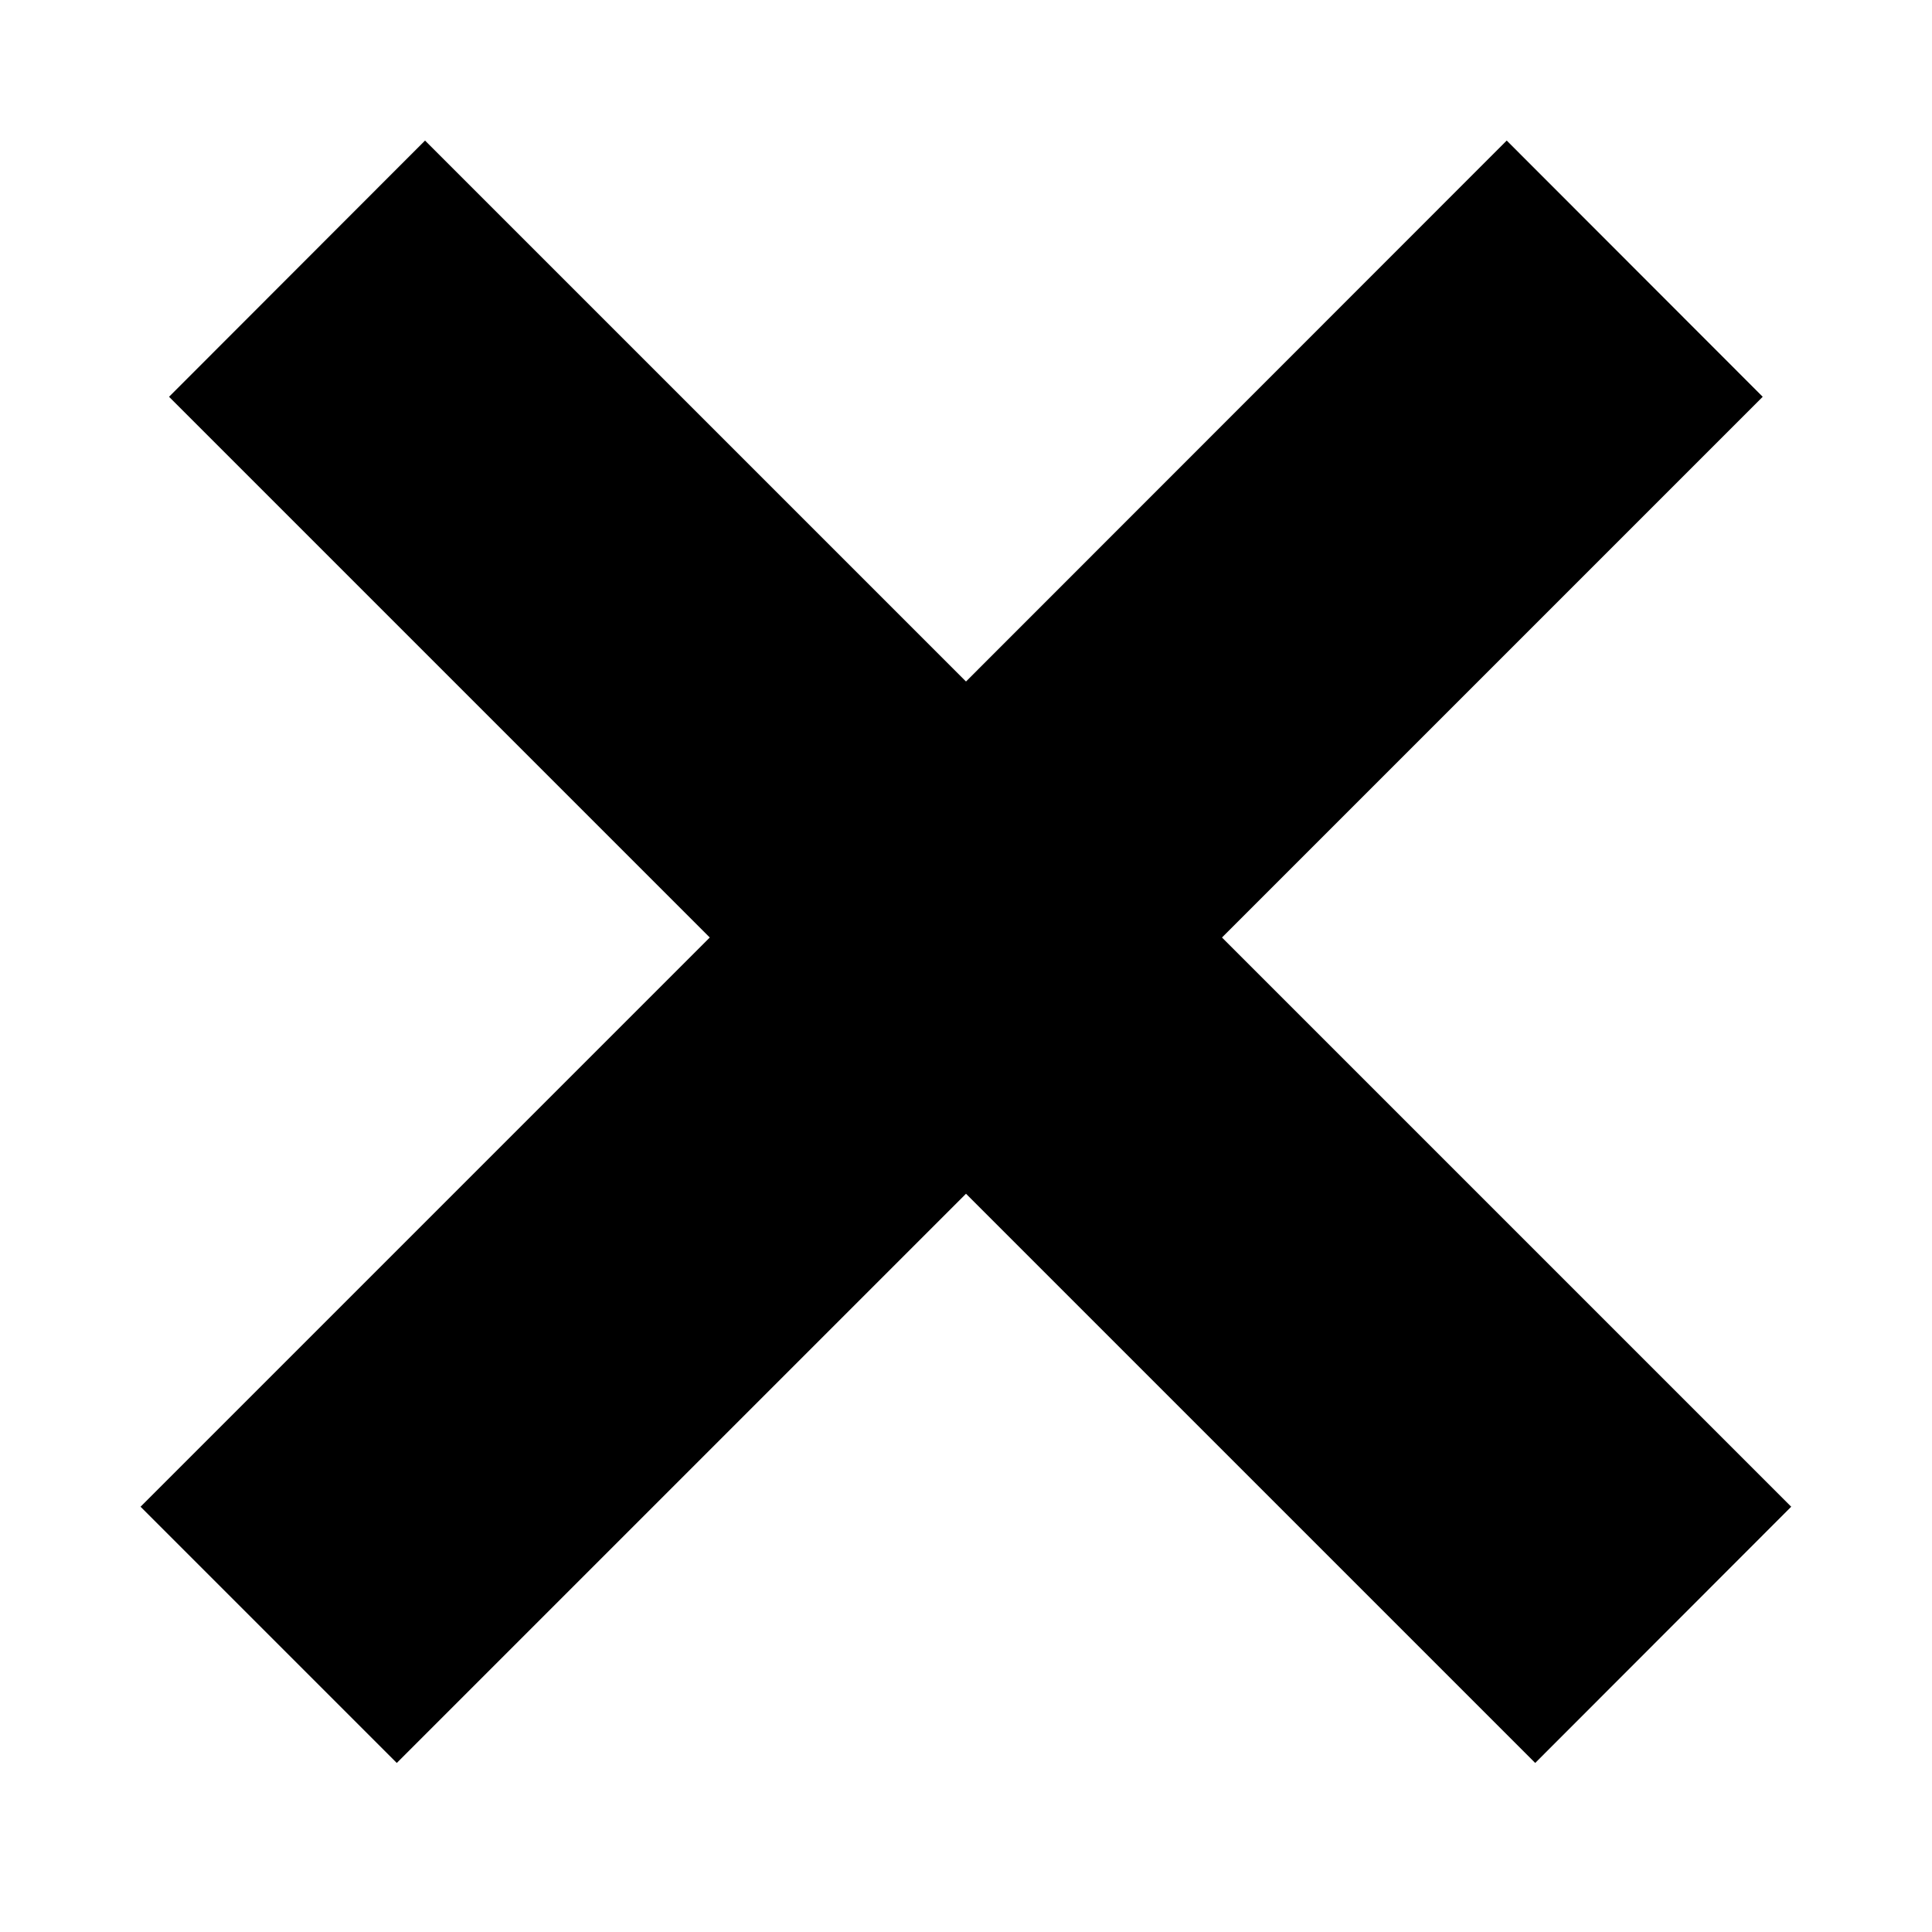
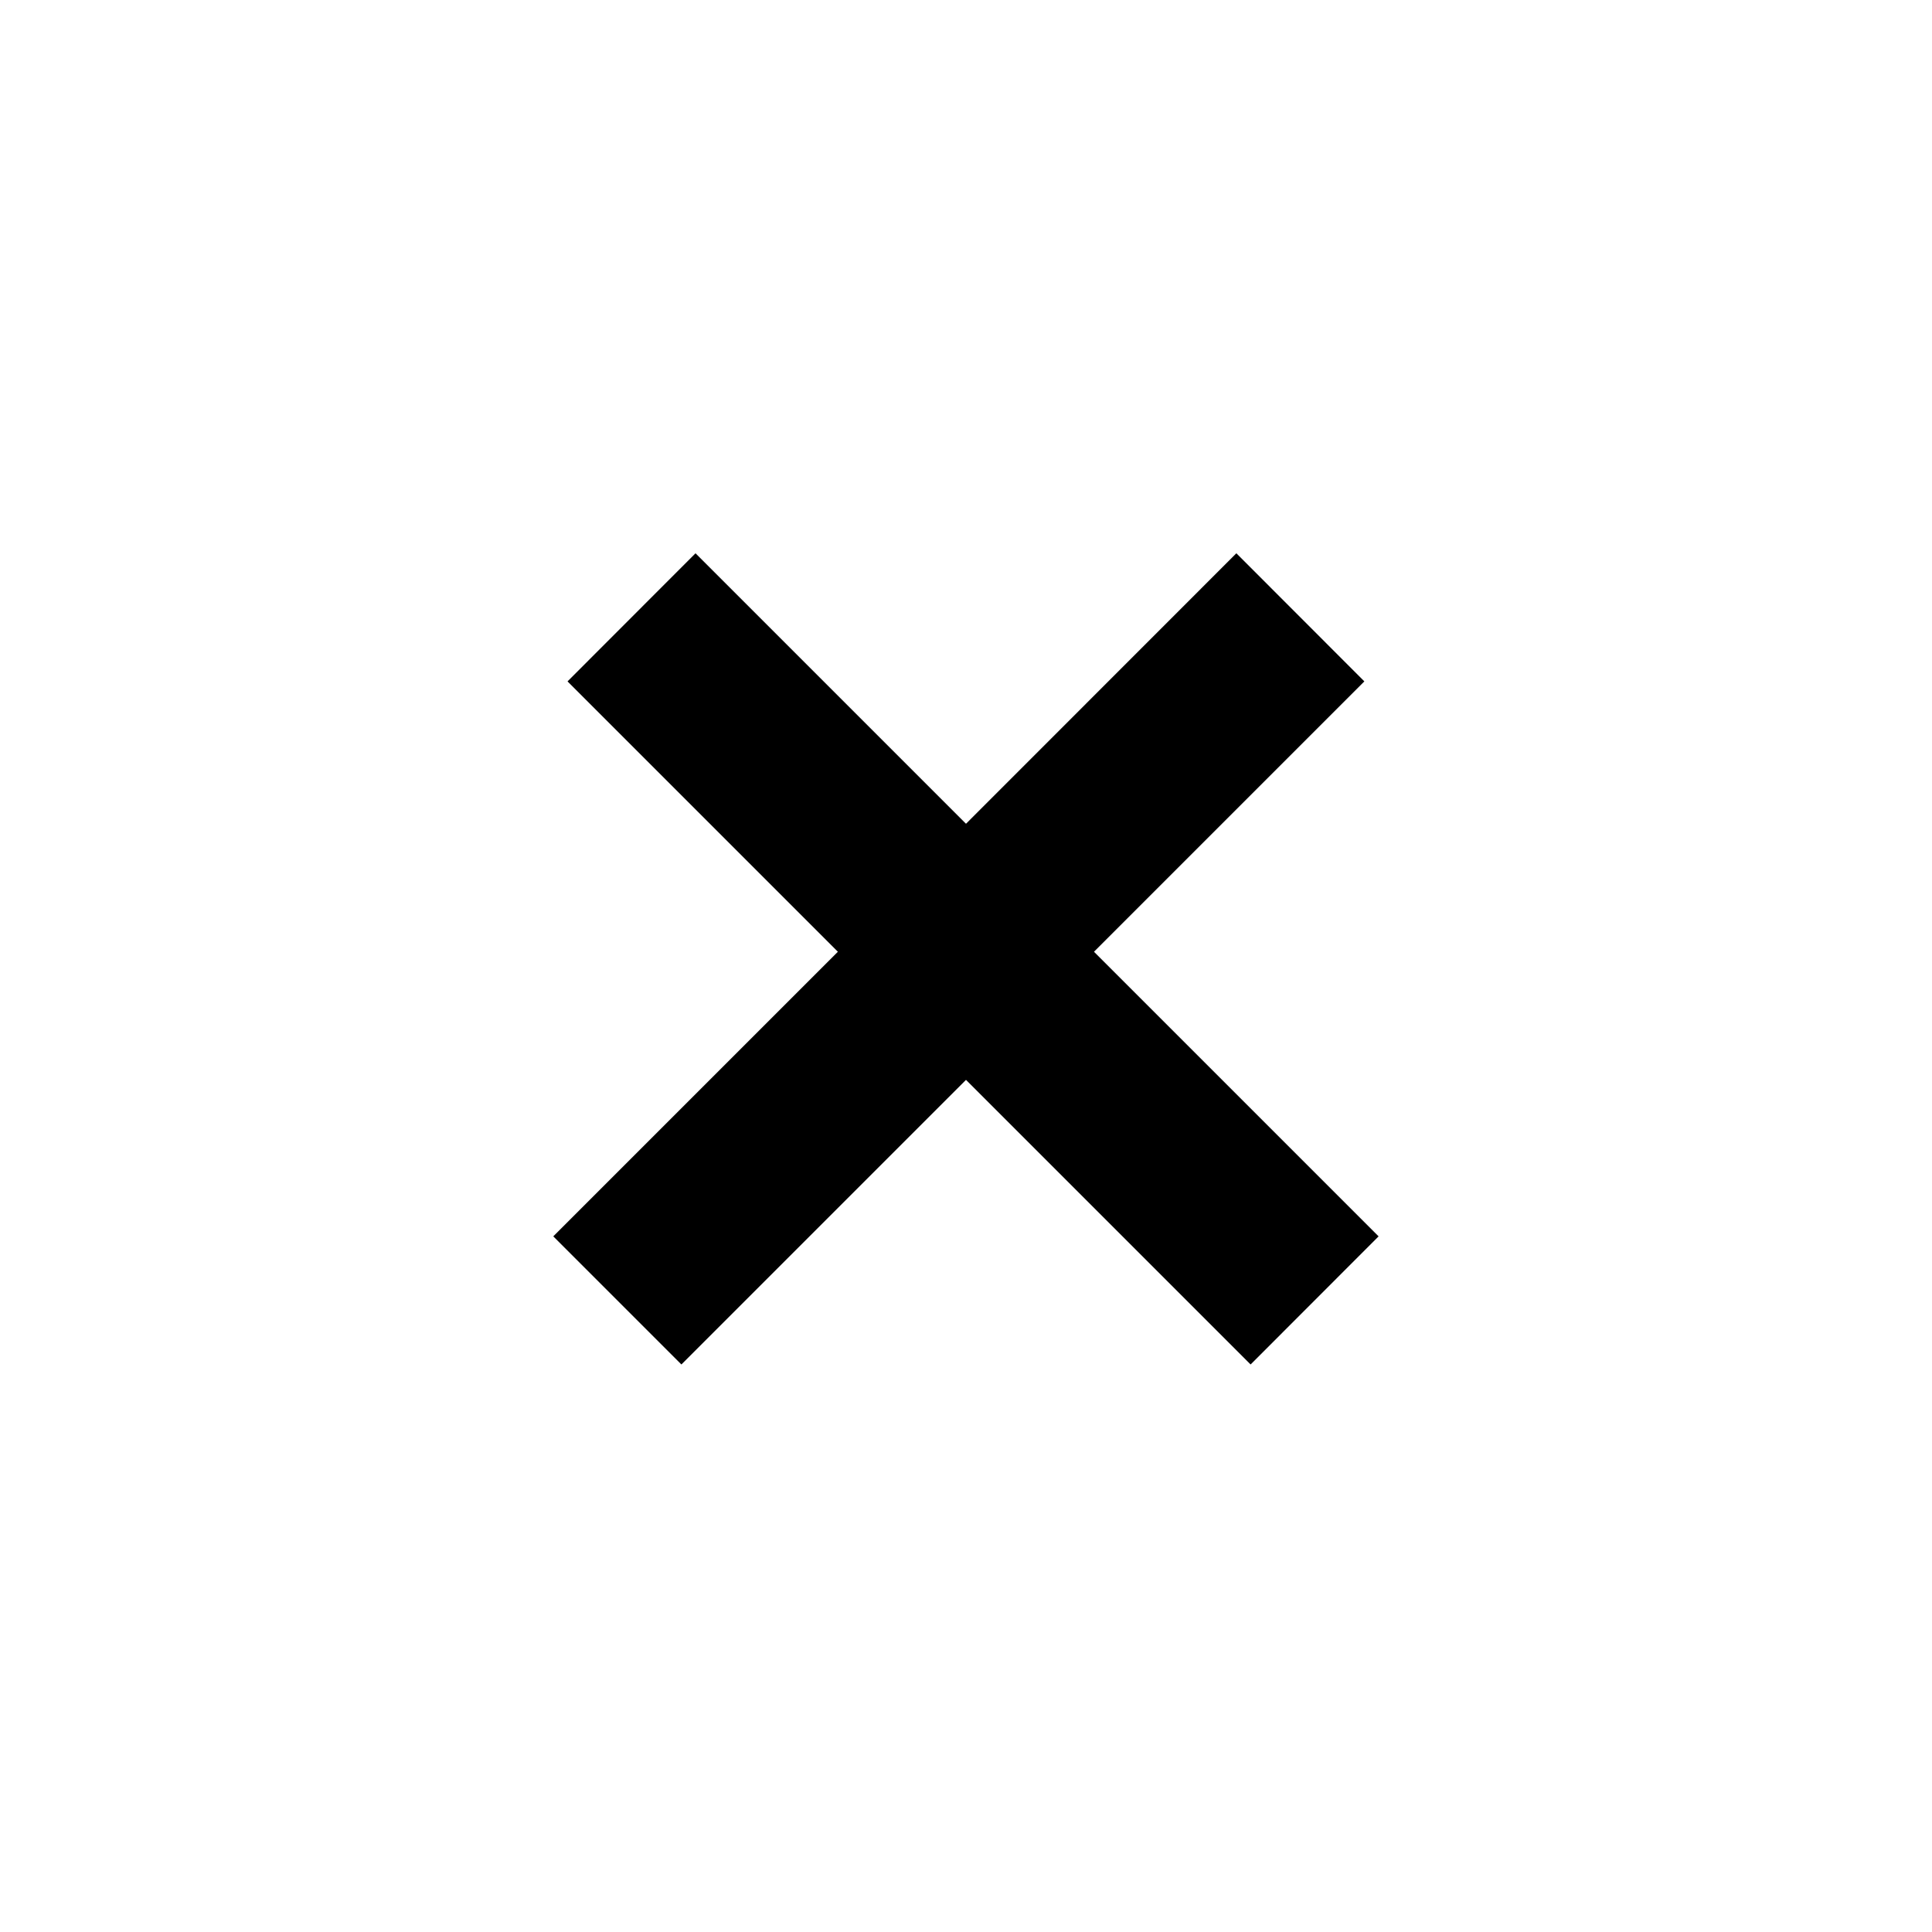
- <svg xmlns="http://www.w3.org/2000/svg" width="8" height="8" viewBox="0 0 8 8" fill="none">
-   <path fill-rule="evenodd" clip-rule="evenodd" d="M4 4.943L6.357 7.3L7.417 6.239L5.06 3.882L7.299 1.643L6.239 0.582L4 2.822L1.76 0.582L0.7 1.643L2.939 3.882L0.582 6.239L1.643 7.3L4 4.943Z" fill="black" />
+ <svg xmlns="http://www.w3.org/2000/svg" width="16" height="16" viewBox="0 0 16 16" fill="none">
+   <path fill-rule="evenodd" clip-rule="evenodd" d="M8 8.943L10.357 11.3L11.417 10.239L9.06 7.882L11.299 5.643L10.239 4.582L8 6.822L5.76 4.582L4.7 5.643L6.939 7.882L4.582 10.239L5.643 11.3L8 8.943Z" fill="black" />
</svg>
